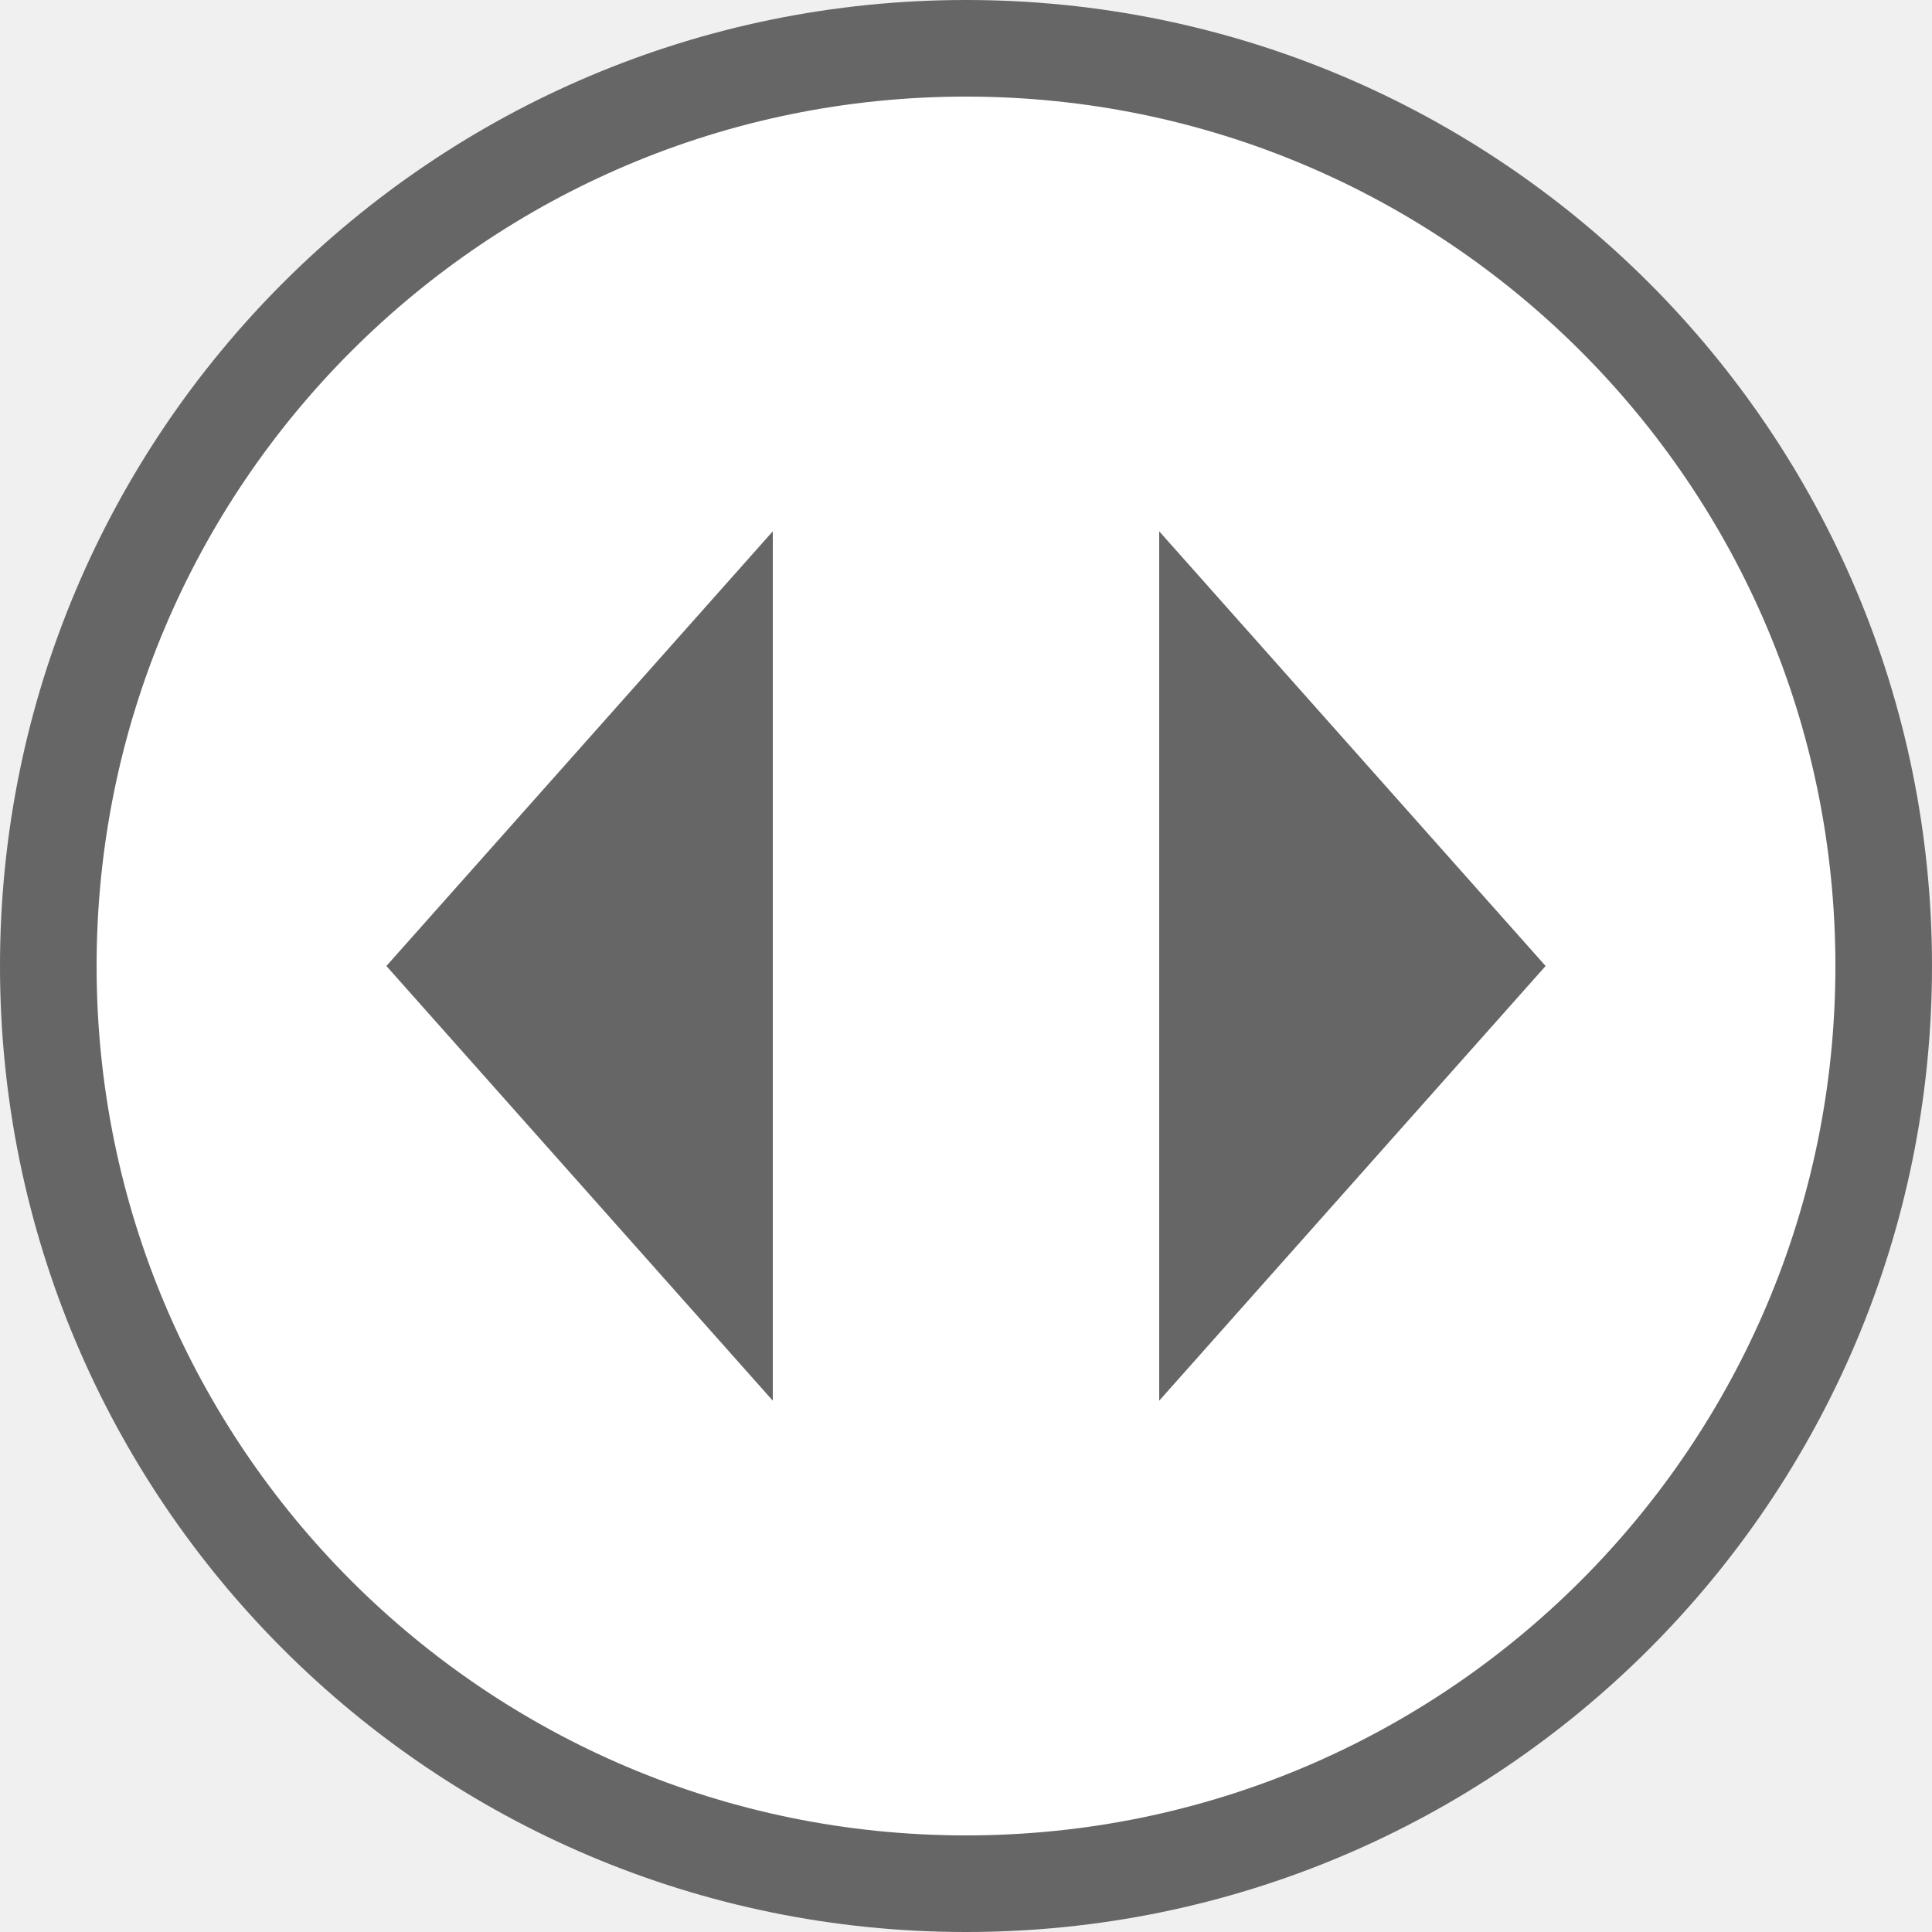
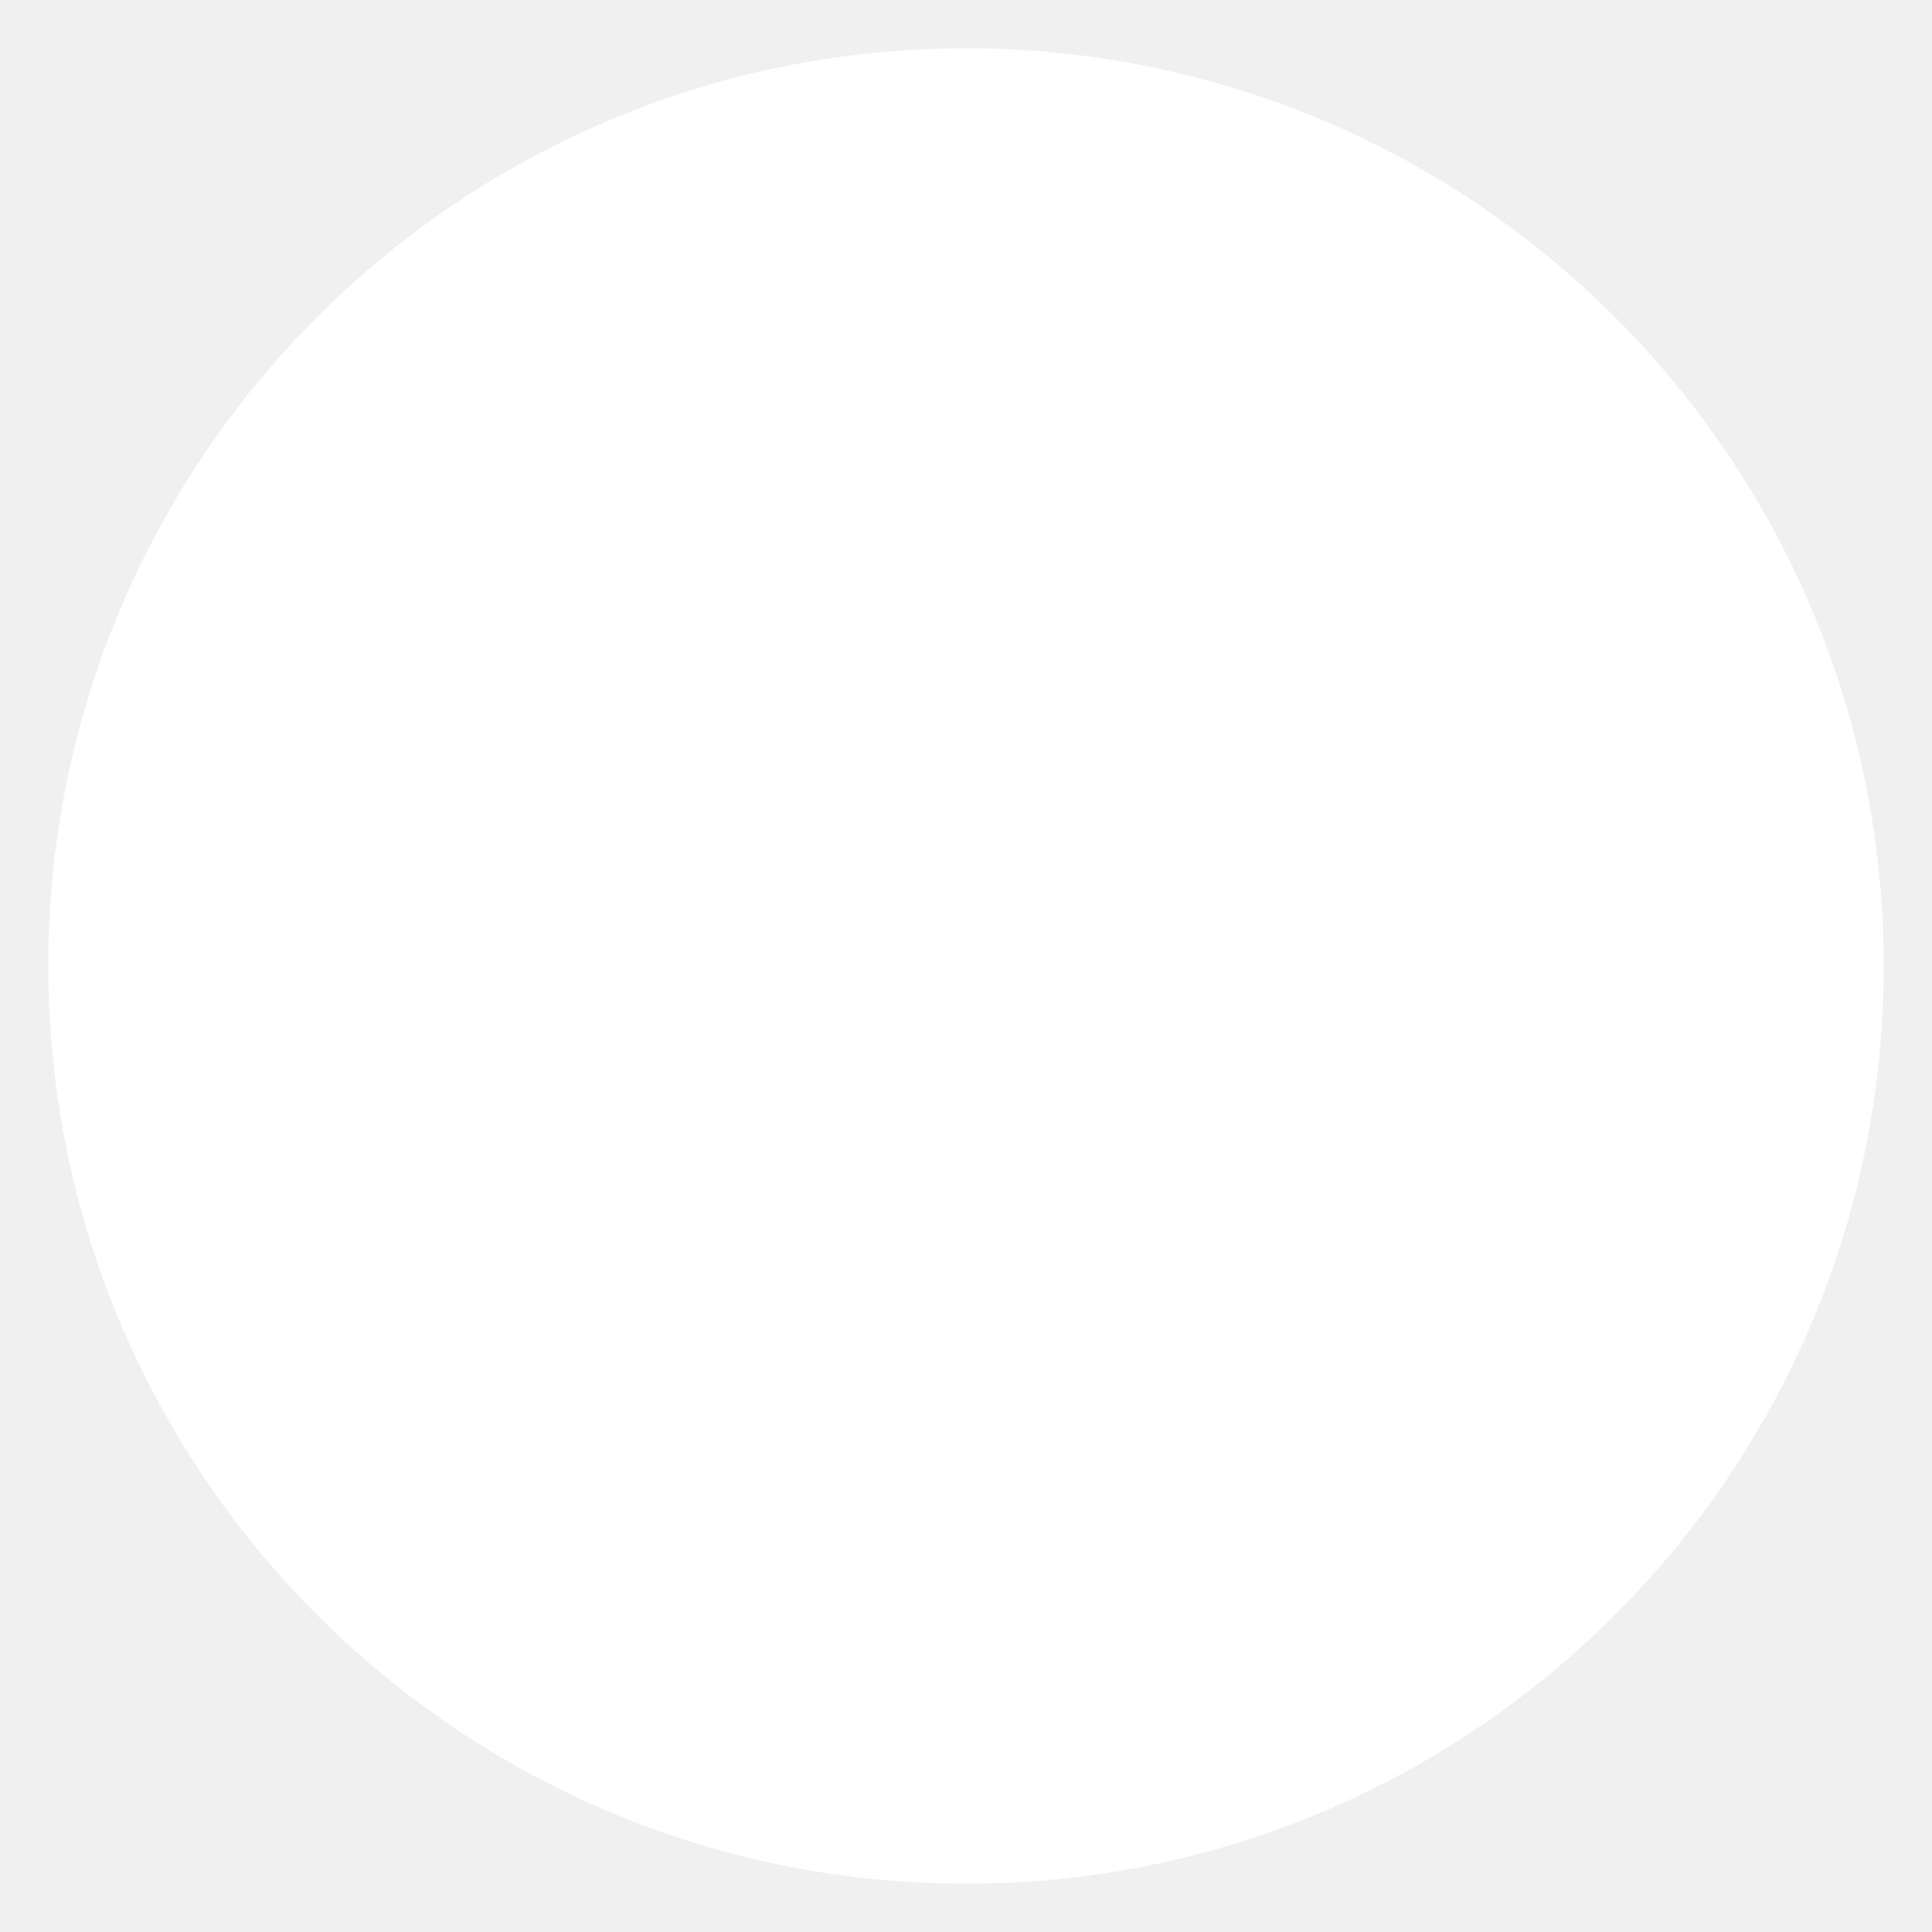
<svg xmlns="http://www.w3.org/2000/svg" width="40" height="40" viewBox="0 0 40 40" fill="none">
  <rect x="1" y="1" width="38" height="38" rx="19" fill="white" />
-   <path d="M16 11L8 20L16 29V11Z" fill="#666666" />
-   <path d="M32 20L24 11V29L32 20Z" fill="#666666" />
-   <rect x="1" y="1" width="38" height="38" rx="19" stroke="#666666" stroke-width="2" />
+   <path d="M16 11L8 20L16 29V11Z" />
+   <path d="M32 20L24 11V29L32 20Z" />
+   <rect x="1" y="1" width="38" height="38" rx="19" stroke-width="2" />
</svg>
